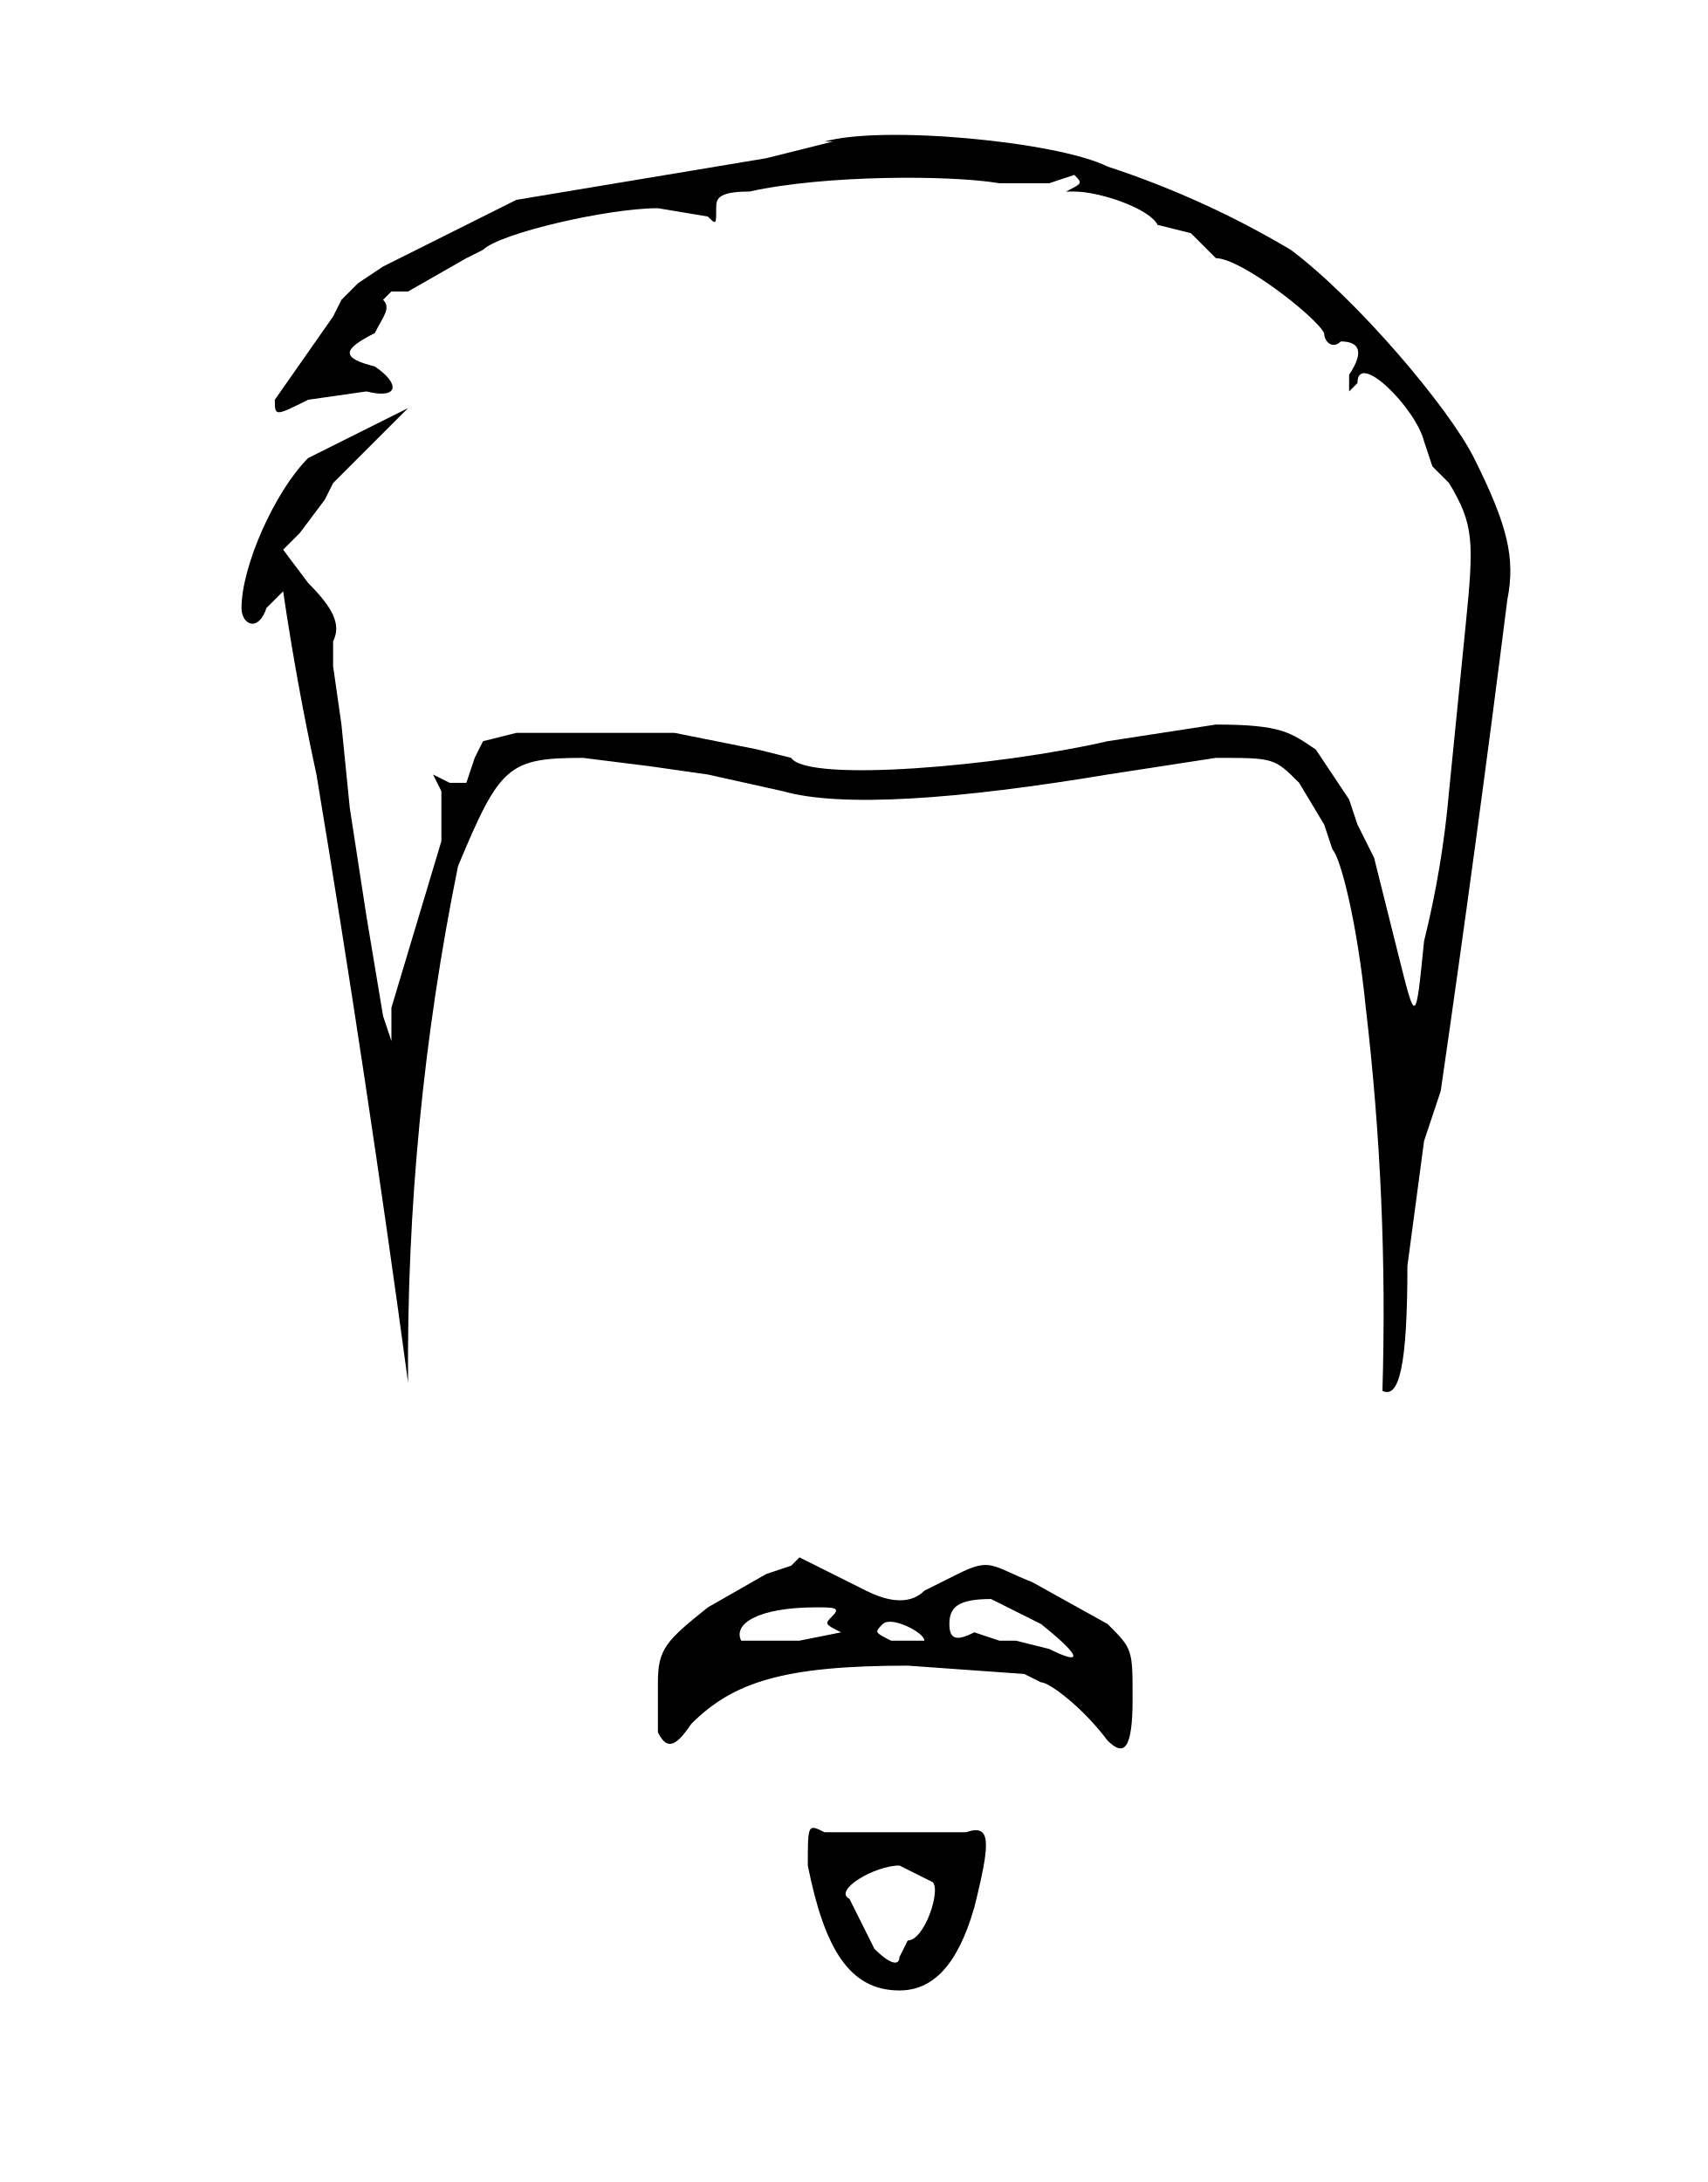
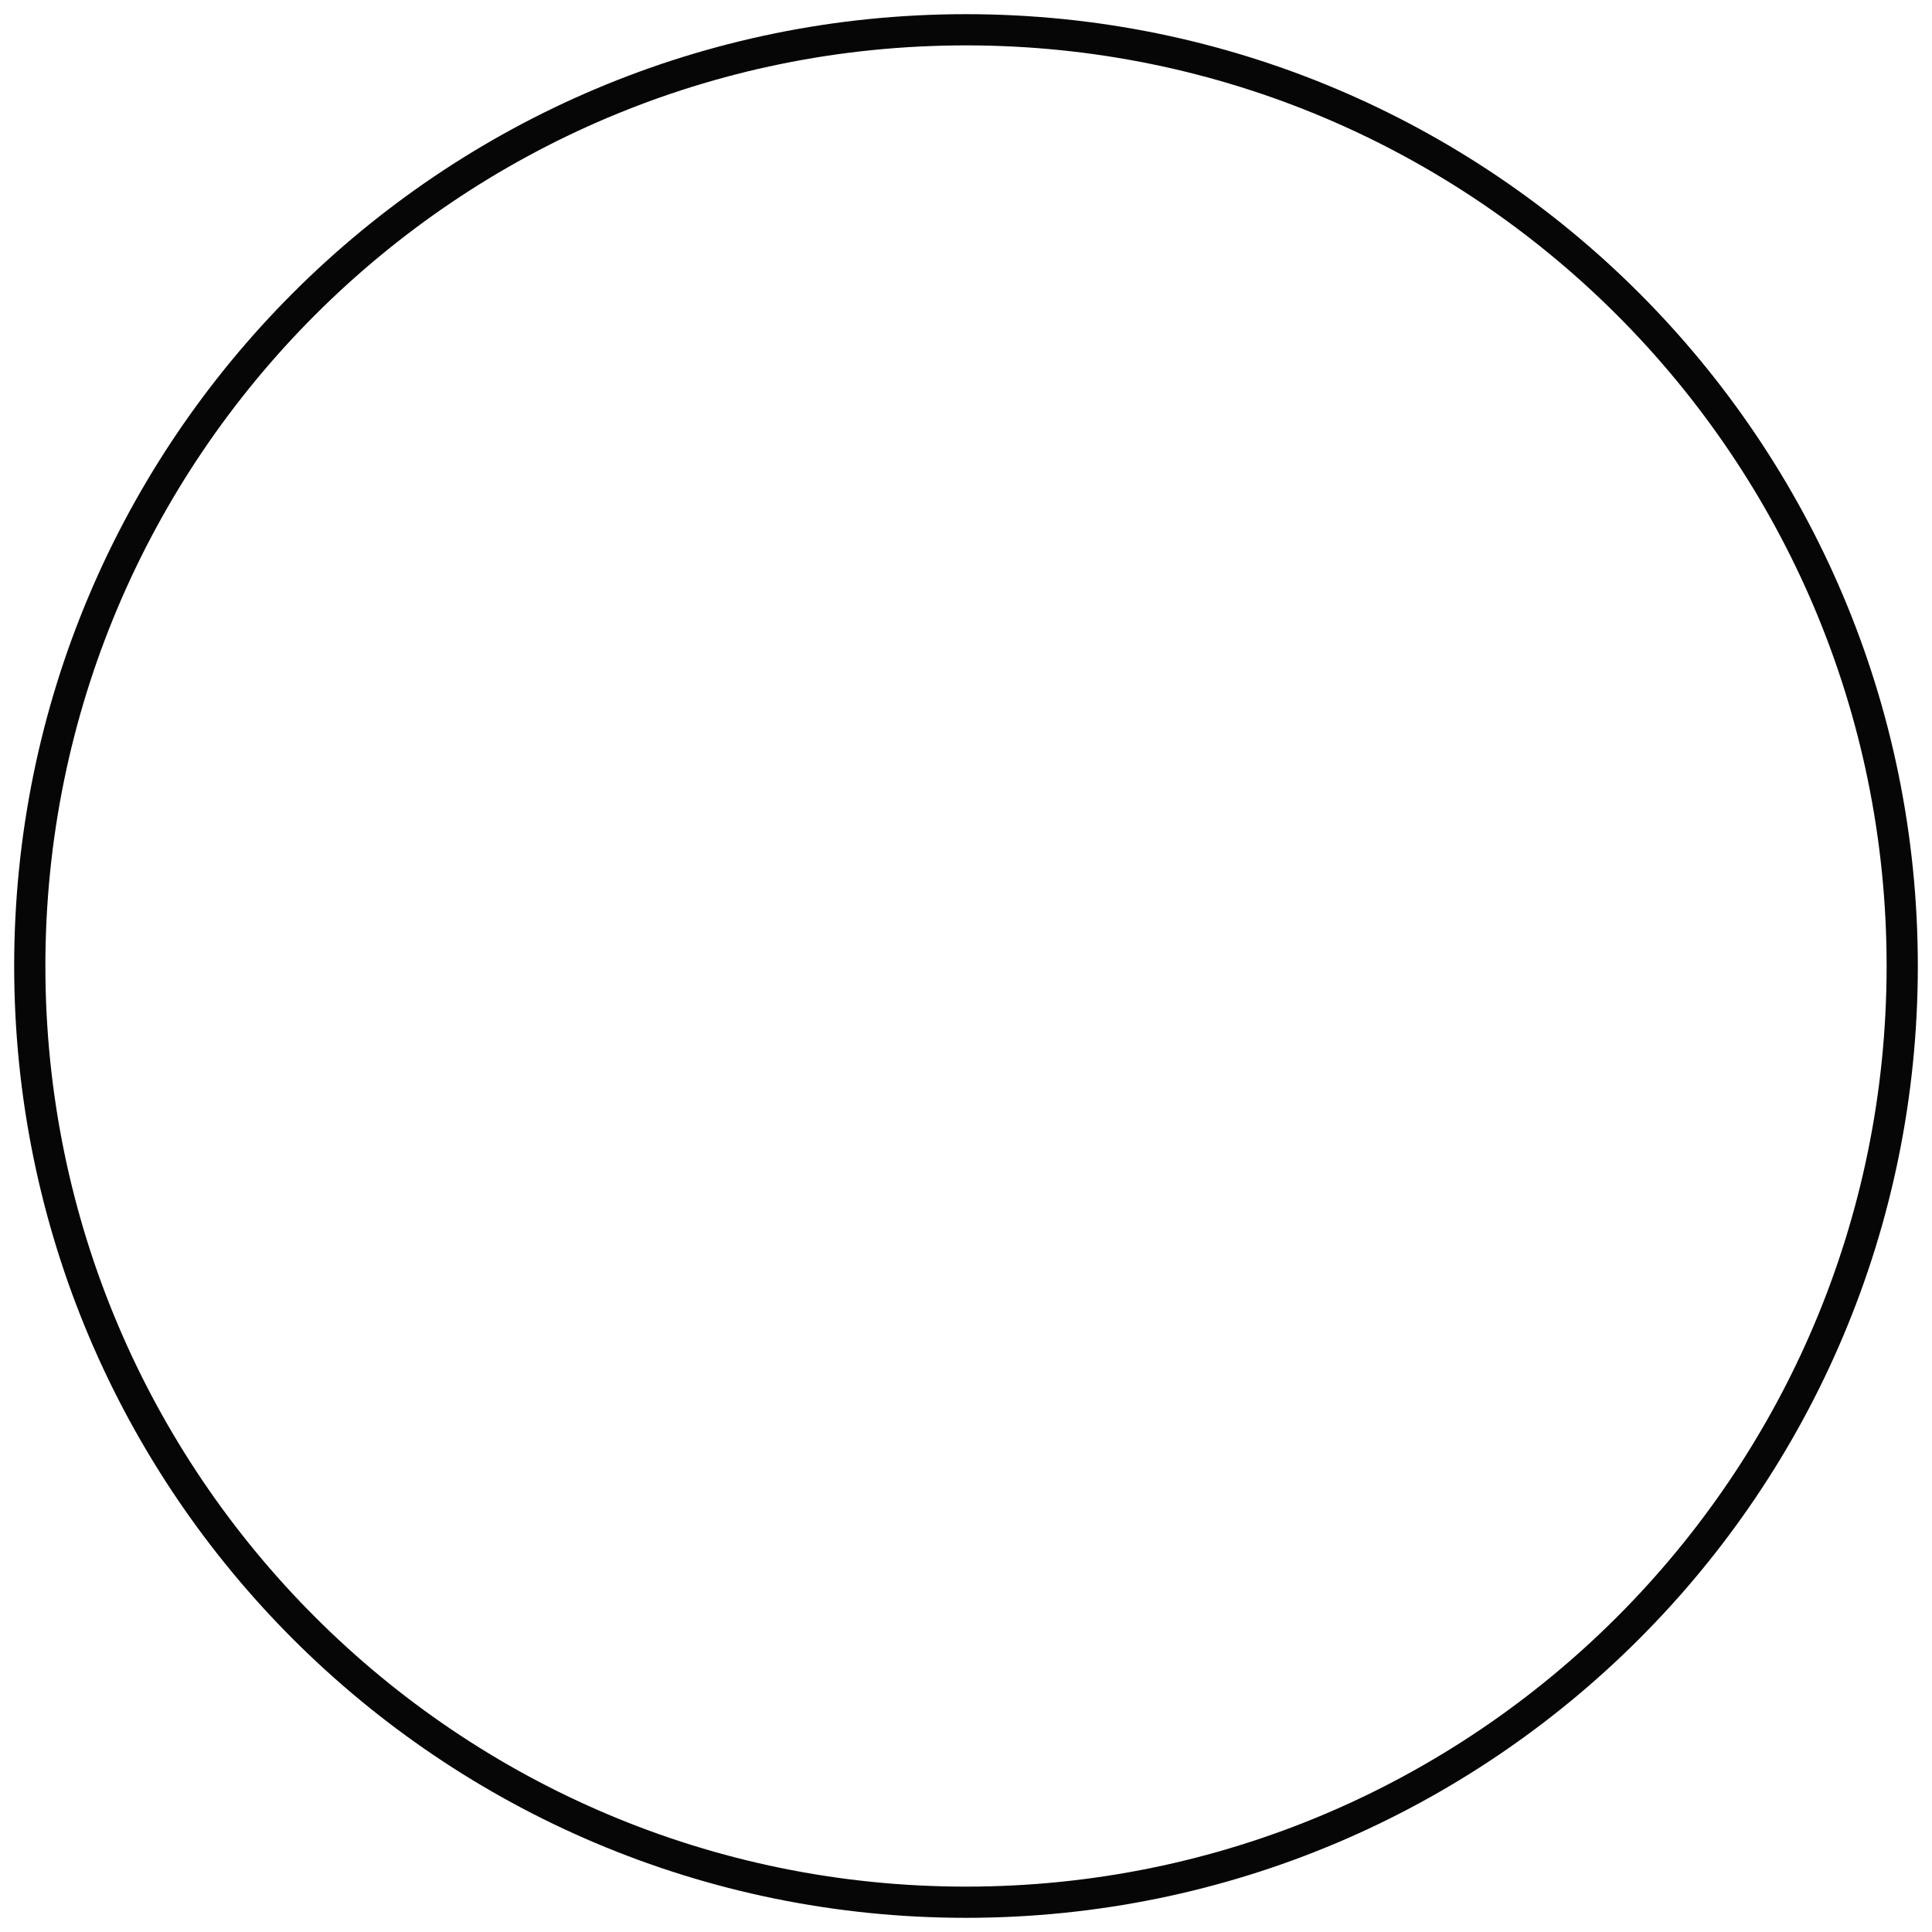
- <svg xmlns="http://www.w3.org/2000/svg" version="1.0" viewBox="0 0 205 262">
-   <path d="m100 17-8 2-12 2-18 3-16 8-3 2-2 2-1 2-7 10c0 2 0 2 4 0l7-1c4 1 4-1 1-3-4-1-4-2 0-4 1-2 2-3 1-4l1-1h2l7-4 2-1c2-2 15-5 21-5l6 1c1 1 1 1 1-1 0-1 0-2 4-2 9-2 24-2 30-1h6l3-1c1 1 1 1-1 2h1c3 0 9 2 10 4l4 1 2 2 1 1c3 0 12 7 13 9 0 1 1 2 2 1 2 0 3 1 1 4v2l1-1c0-4 7 3 8 7l1 3 2 2c3 5 3 7 2 17l-2 20a116 116 0 0 1-3 18c-1 10-1 10-3 2l-3-12-2-4-1-3-4-6c-3-2-4-3-12-3l-13 2c-13 3-36 5-38 2l-4-1-10-2H62l-4 1-1 2-1 3h-2l-2-1 1 2v6l-6 20v4l-1-3-2-12-2-13-1-10-1-7v-3c1-2 0-4-3-7l-3-4 2-2 3-4 1-2 7-7 1-1 1-1-12 6c-4 4-8 13-8 18 0 2 2 3 3 0l2-2a330 330 0 0 0 4 22 2453 2453 0 0 1 11 73 299 299 0 0 1 6-62c5-12 6-13 15-13l8 1 7 1 9 2c7 2 21 1 39-2l13-2c7 0 7 0 10 3l3 5 1 3c1 1 3 9 4 19a313 313 0 0 1 2 46c2 1 3-3 3-15l2-15 2-6a3183 3183 0 0 0 8-59c1-5 0-9-4-17-3-6-14-19-22-25a110 110 0 0 0-22-10c-6-3-27-5-34-3zm-5 171-3 1-7 4c-5 4-6 5-6 9v6c1 2 2 2 4-1 5-5 11-7 26-7l14 1 2 1c1 0 5 3 8 7 2 2 3 1 3-5s0-6-3-9l-9-5c-5-2-5-3-9-1l-4 2c-2 2-5 1-7 0l-4-2-2-1-2-1-1 1zm30 7c5 4 5 5 1 3l-4-1h-2l-3-1c-2 1-3 1-3-1s1-3 5-3l6 3zm-25-1c-1 1-1 1 1 2l-5 1h-7c-1-2 2-4 9-4 2 0 3 0 2 1zm11 3h-4c-2-1-2-1-1-2s5 1 5 2zm-14 27c2 10 5 15 11 15 4 0 7-3 9-10 2-8 2-10-1-9H99c-2-1-2-1-2 4zm15 2c1 1-1 7-3 7l-1 2c0 1-1 1-3-1l-2-4-1-2c-2-1 3-4 6-4l4 2z" />
+ <svg xmlns="http://www.w3.org/2000/svg" id="eVqN10tpBis1" viewBox="0 0 300 300" shape-rendering="geometricPrecision" text-rendering="geometricPrecision">
+   <path d="M0,30C0,13.431,13.431,0,30,0s30,13.431,30,30-13.431,30-30,30-30-13.431-30-30Z" transform="matrix(4.845868 0 0 4.845868 4.62396 4.62396)" fill="none" stroke="#060606" />
</svg>
